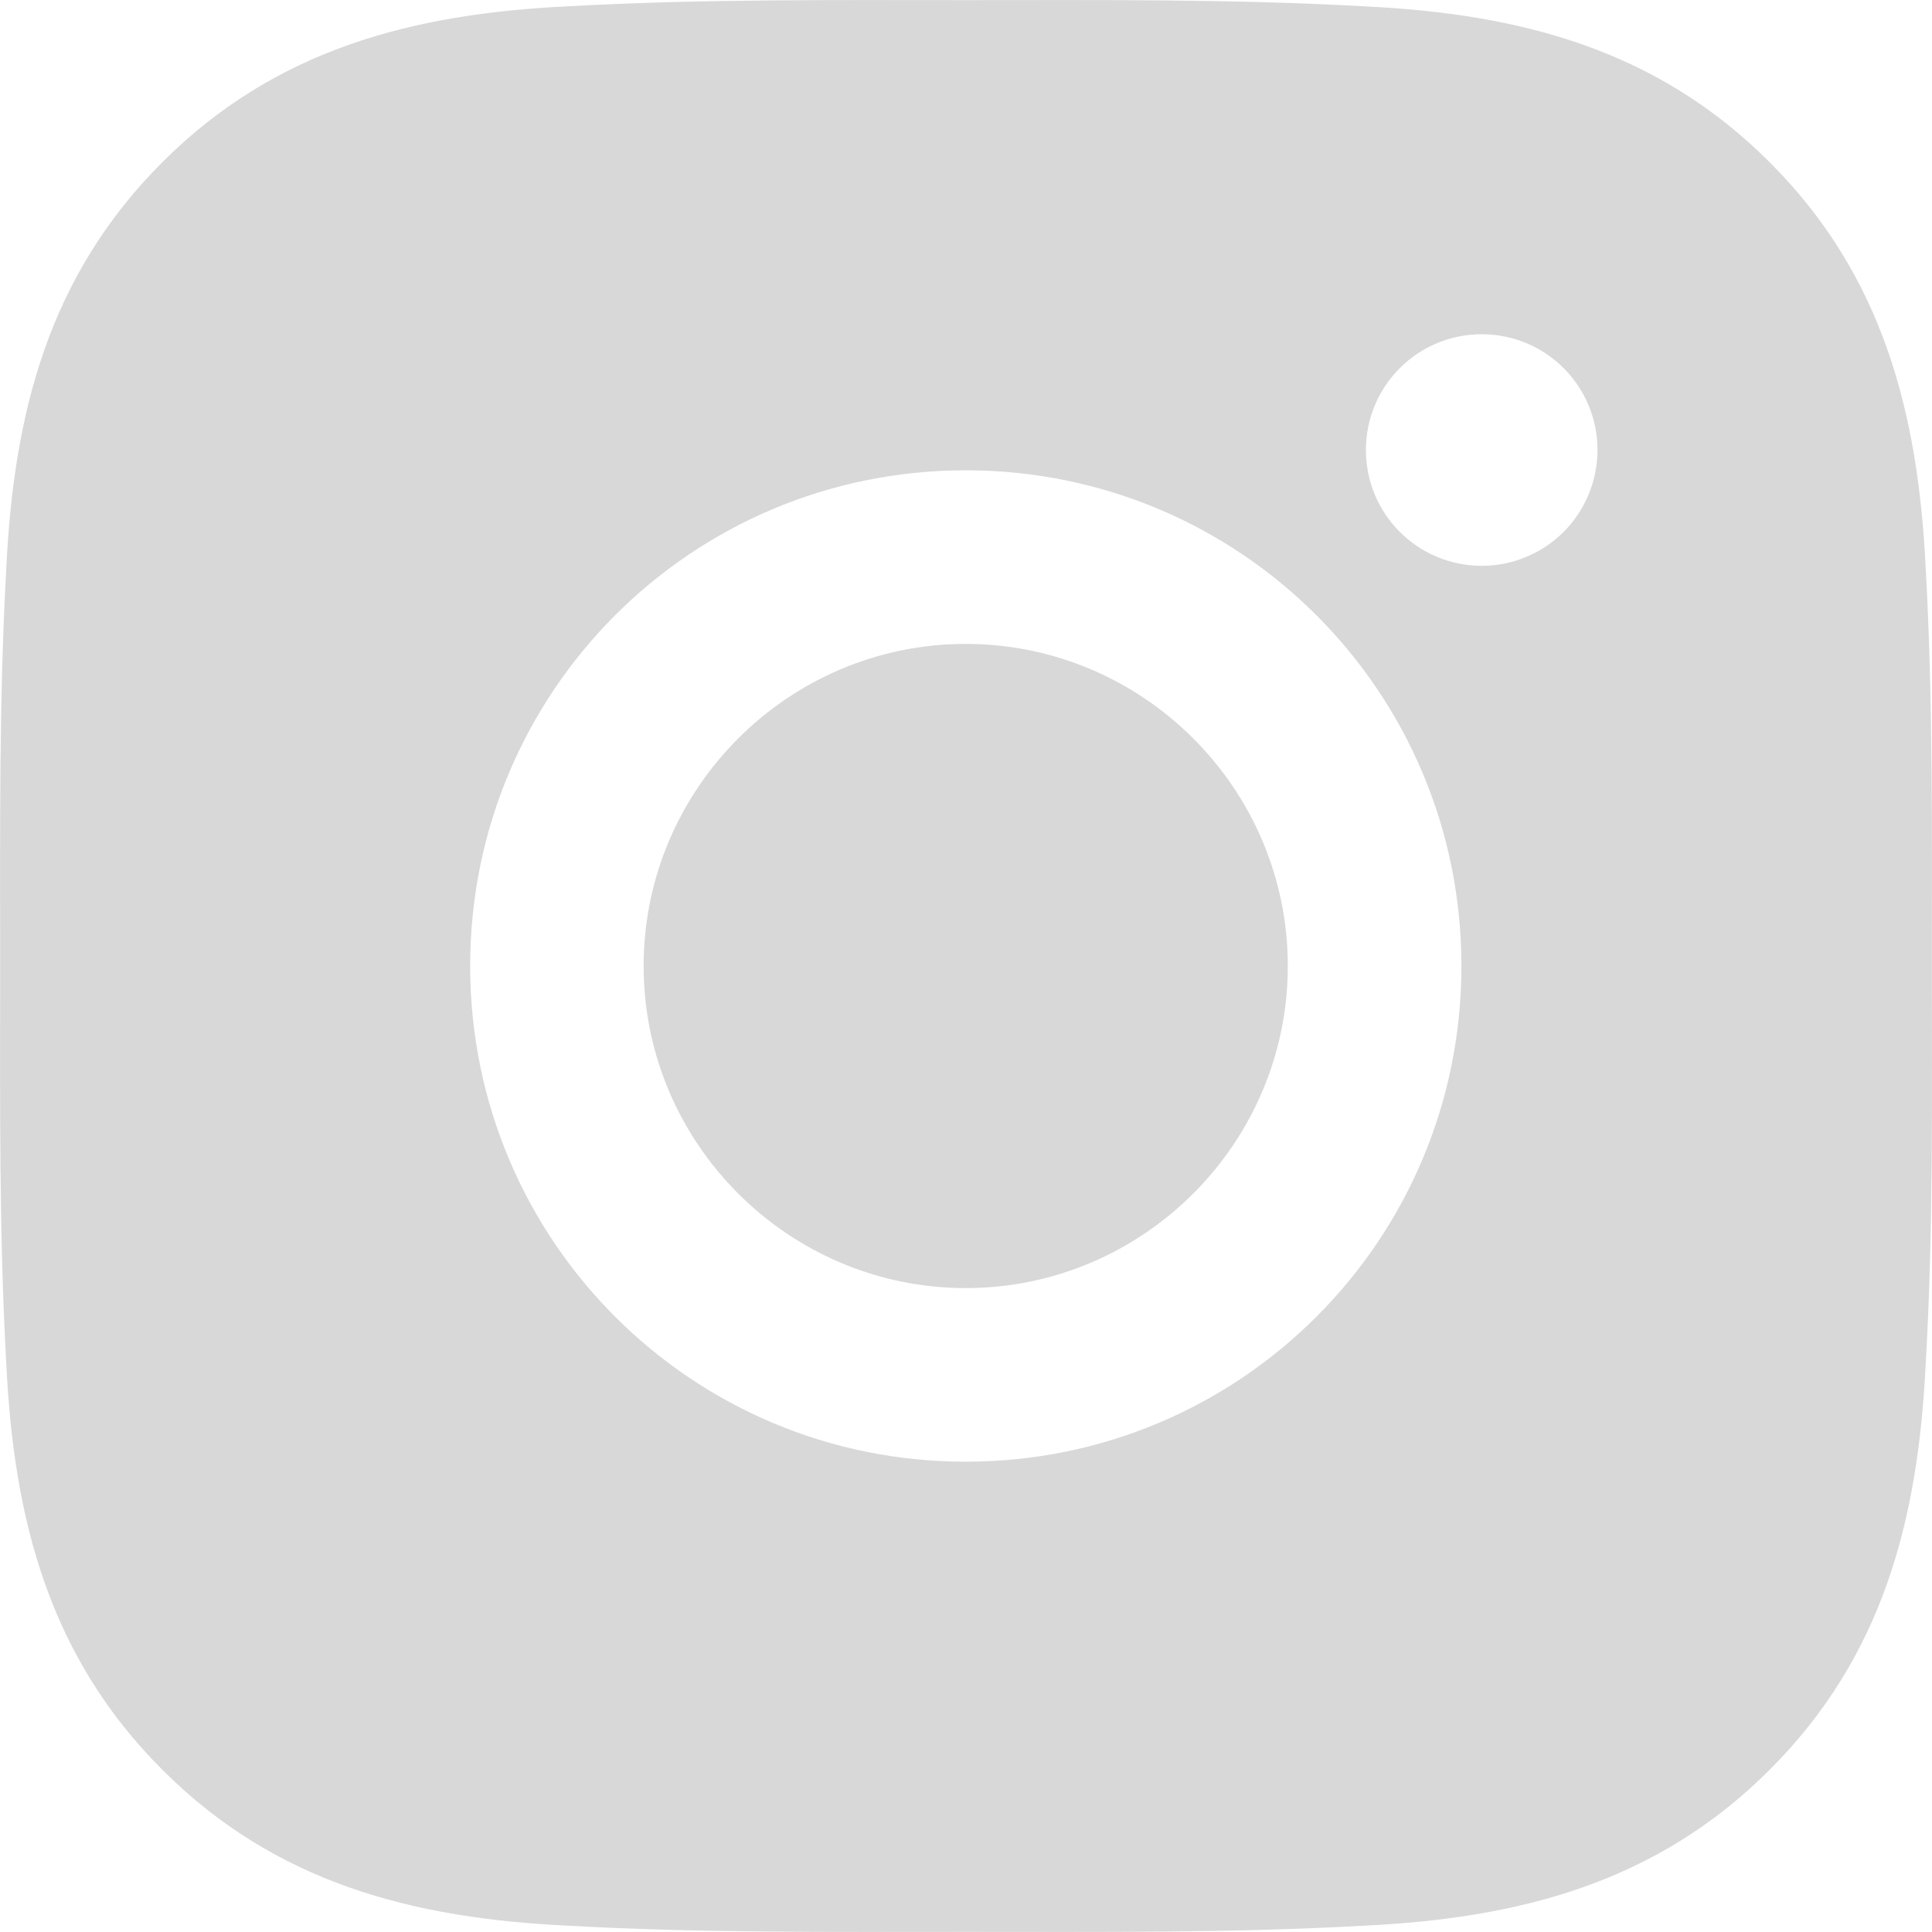
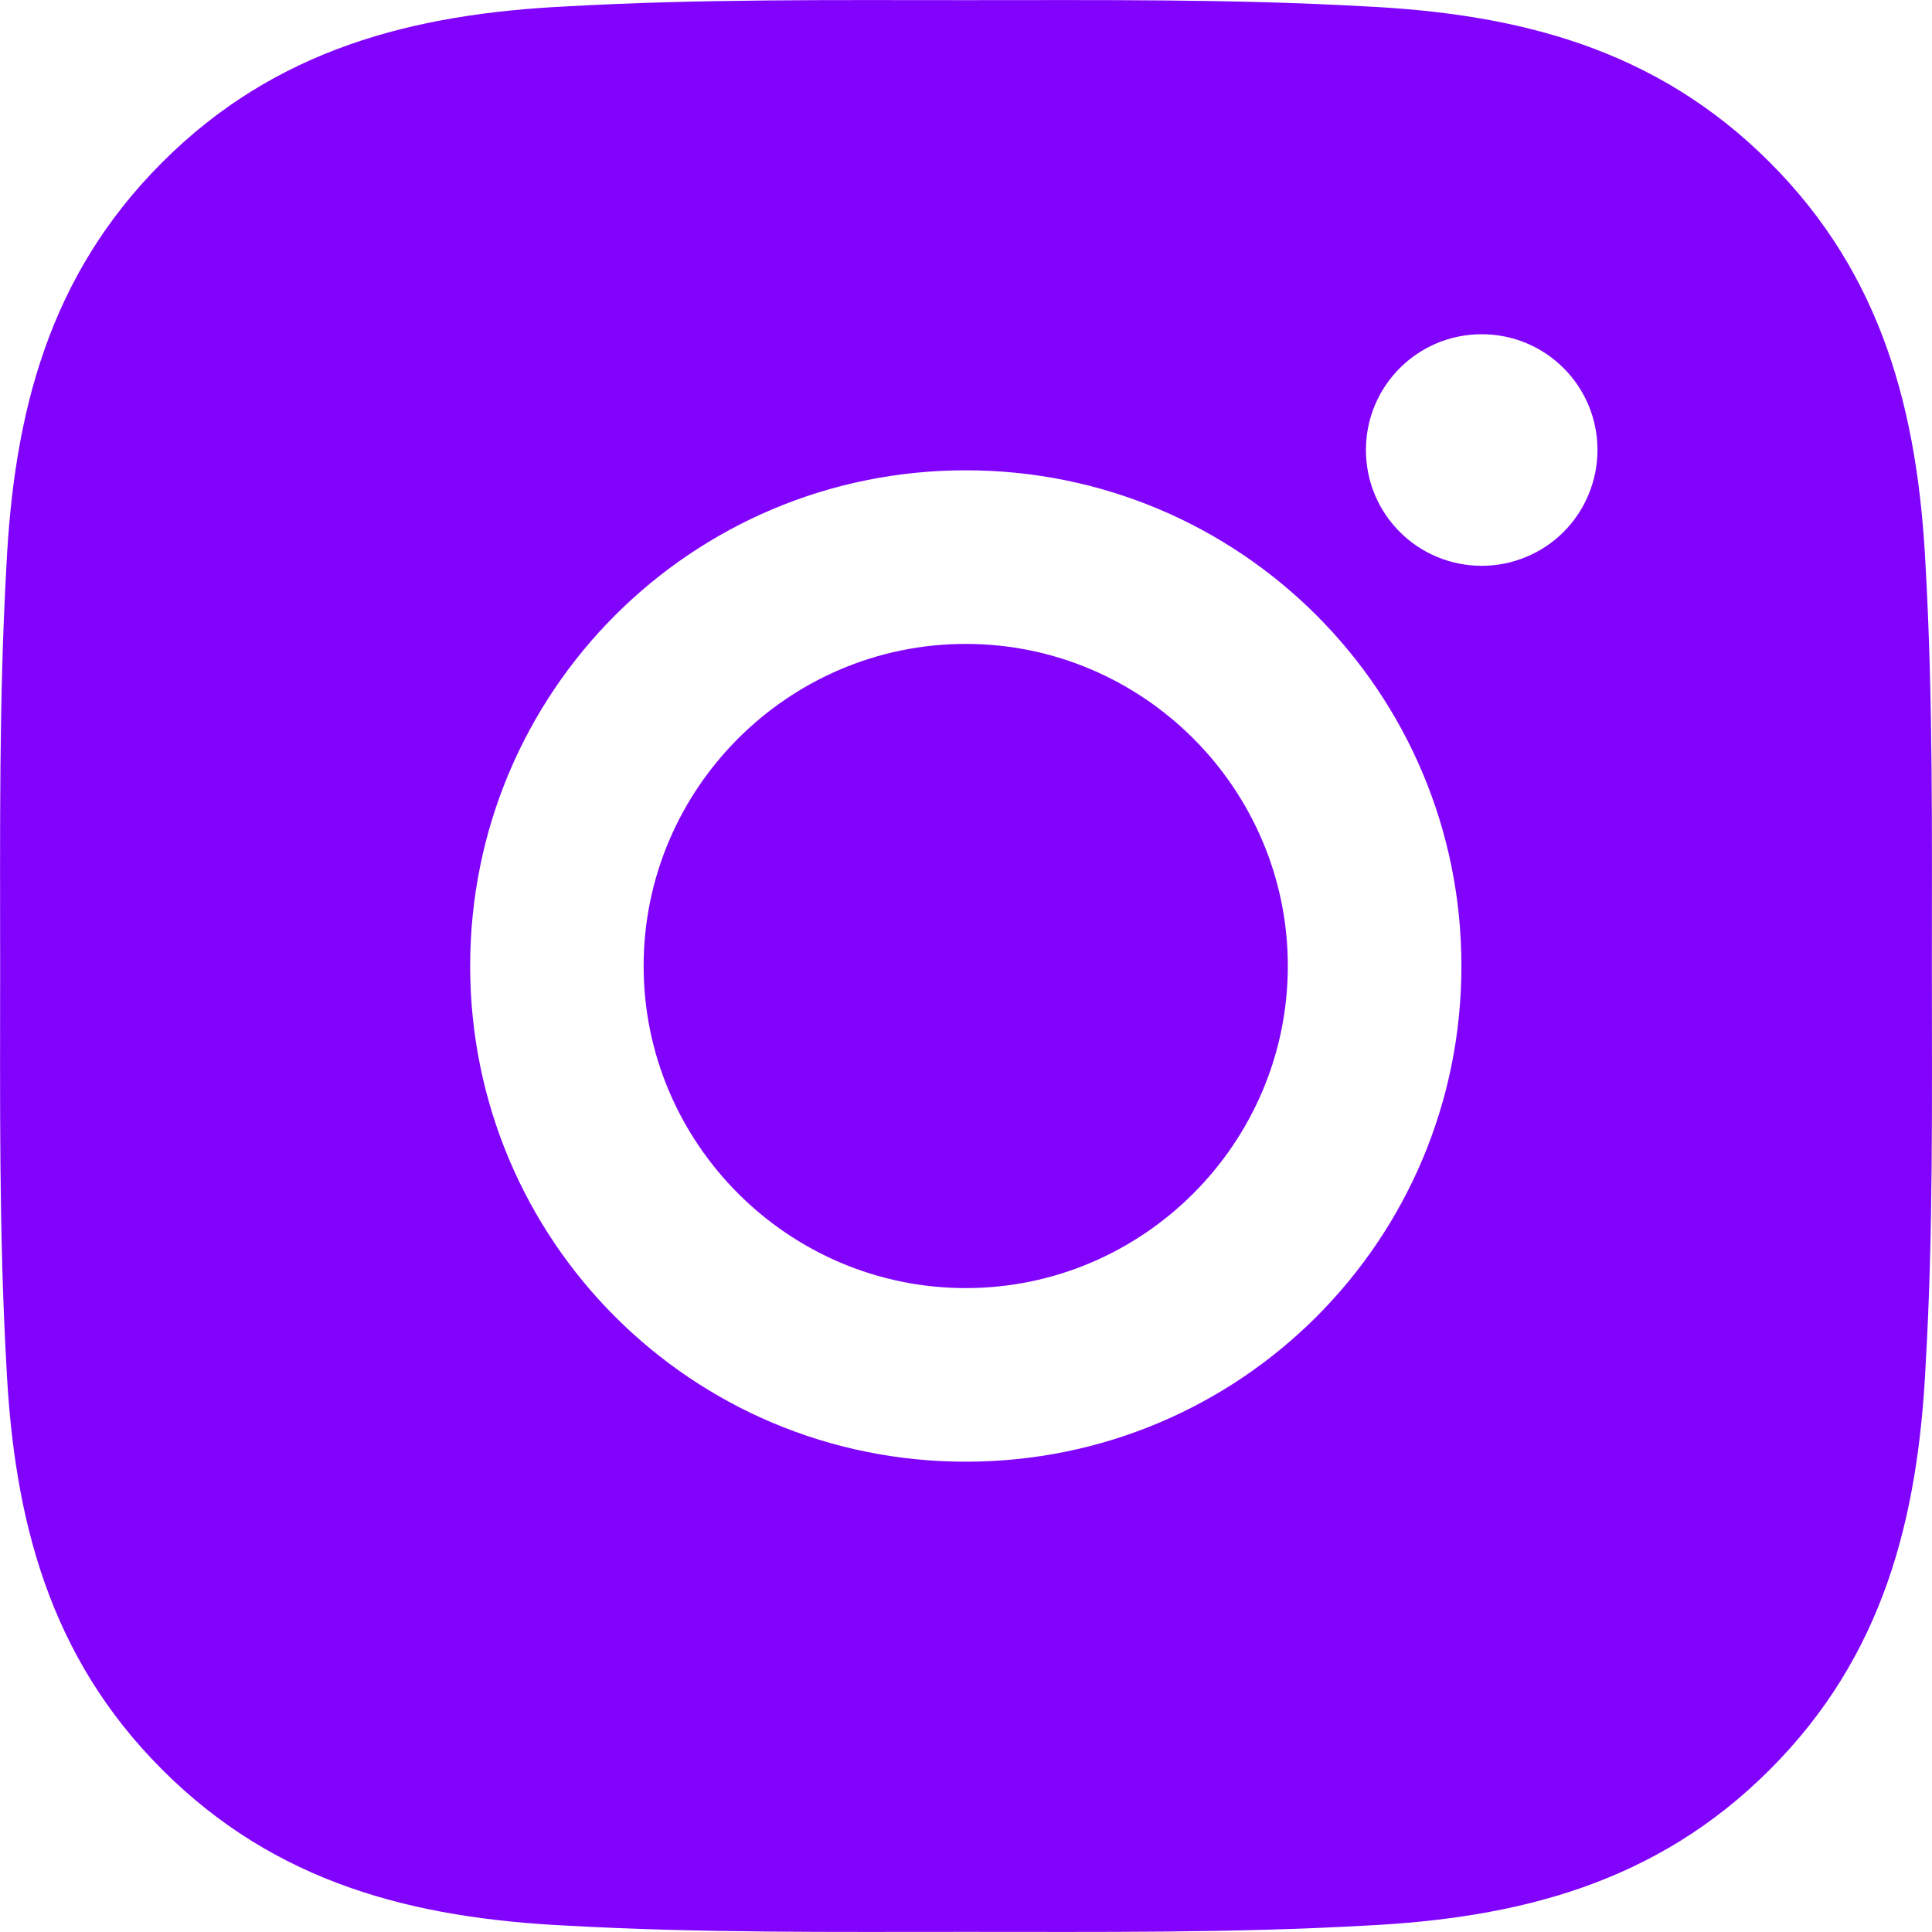
<svg xmlns="http://www.w3.org/2000/svg" width="14" height="14" viewBox="0 0 14 14" fill="none">
-   <path d="M6.998 4.666C5.713 4.666 4.664 5.715 4.664 7C4.664 8.285 5.713 9.334 6.998 9.334C8.283 9.334 9.332 8.285 9.332 7C9.332 5.715 8.283 4.666 6.998 4.666ZM13.999 7C13.999 6.033 14.008 5.075 13.954 4.111C13.899 2.99 13.644 1.995 12.824 1.176C12.003 0.354 11.01 0.1 9.889 0.046C8.923 -0.008 7.965 0.001 7 0.001C6.033 0.001 5.075 -0.008 4.11 0.046C2.99 0.1 1.995 0.356 1.176 1.176C0.354 1.997 0.1 2.99 0.046 4.111C-0.008 5.077 0.001 6.035 0.001 7C0.001 7.965 -0.008 8.925 0.046 9.889C0.1 11.01 0.356 12.005 1.176 12.824C1.997 13.646 2.99 13.9 4.11 13.954C5.077 14.008 6.035 13.999 7 13.999C7.966 13.999 8.924 14.008 9.889 13.954C11.01 13.9 12.005 13.644 12.824 12.824C13.646 12.003 13.899 11.01 13.954 9.889C14.01 8.925 13.999 7.967 13.999 7ZM6.998 10.592C5.011 10.592 3.407 8.988 3.407 7C3.407 5.012 5.011 3.408 6.998 3.408C8.986 3.408 10.59 5.012 10.59 7C10.59 8.988 8.986 10.592 6.998 10.592ZM10.737 4.1C10.273 4.1 9.898 3.725 9.898 3.261C9.898 2.797 10.273 2.422 10.737 2.422C11.201 2.422 11.576 2.797 11.576 3.261C11.576 3.371 11.554 3.481 11.512 3.582C11.47 3.684 11.408 3.777 11.33 3.855C11.252 3.933 11.16 3.994 11.058 4.036C10.956 4.079 10.847 4.1 10.737 4.1Z" fill="#D8D8D8" />
+   <path d="M6.998 4.666C5.713 4.666 4.664 5.715 4.664 7C4.664 8.285 5.713 9.334 6.998 9.334C8.283 9.334 9.332 8.285 9.332 7C9.332 5.715 8.283 4.666 6.998 4.666ZM13.999 7C13.999 6.033 14.008 5.075 13.954 4.111C13.899 2.99 13.644 1.995 12.824 1.176C12.003 0.354 11.01 0.1 9.889 0.046C8.923 -0.008 7.965 0.001 7 0.001C6.033 0.001 5.075 -0.008 4.11 0.046C2.99 0.1 1.995 0.356 1.176 1.176C0.354 1.997 0.1 2.99 0.046 4.111C-0.008 5.077 0.001 6.035 0.001 7C0.001 7.965 -0.008 8.925 0.046 9.889C0.1 11.01 0.356 12.005 1.176 12.824C1.997 13.646 2.99 13.9 4.11 13.954C5.077 14.008 6.035 13.999 7 13.999C7.966 13.999 8.924 14.008 9.889 13.954C11.01 13.9 12.005 13.644 12.824 12.824C13.646 12.003 13.899 11.01 13.954 9.889C14.01 8.925 13.999 7.967 13.999 7ZM6.998 10.592C5.011 10.592 3.407 8.988 3.407 7C3.407 5.012 5.011 3.408 6.998 3.408C8.986 3.408 10.59 5.012 10.59 7C10.59 8.988 8.986 10.592 6.998 10.592ZM10.737 4.1C10.273 4.1 9.898 3.725 9.898 3.261C9.898 2.797 10.273 2.422 10.737 2.422C11.201 2.422 11.576 2.797 11.576 3.261C11.576 3.371 11.554 3.481 11.512 3.582C11.47 3.684 11.408 3.777 11.33 3.855C11.252 3.933 11.16 3.994 11.058 4.036C10.956 4.079 10.847 4.1 10.737 4.1Z" fill="#8103FC" />
</svg>
